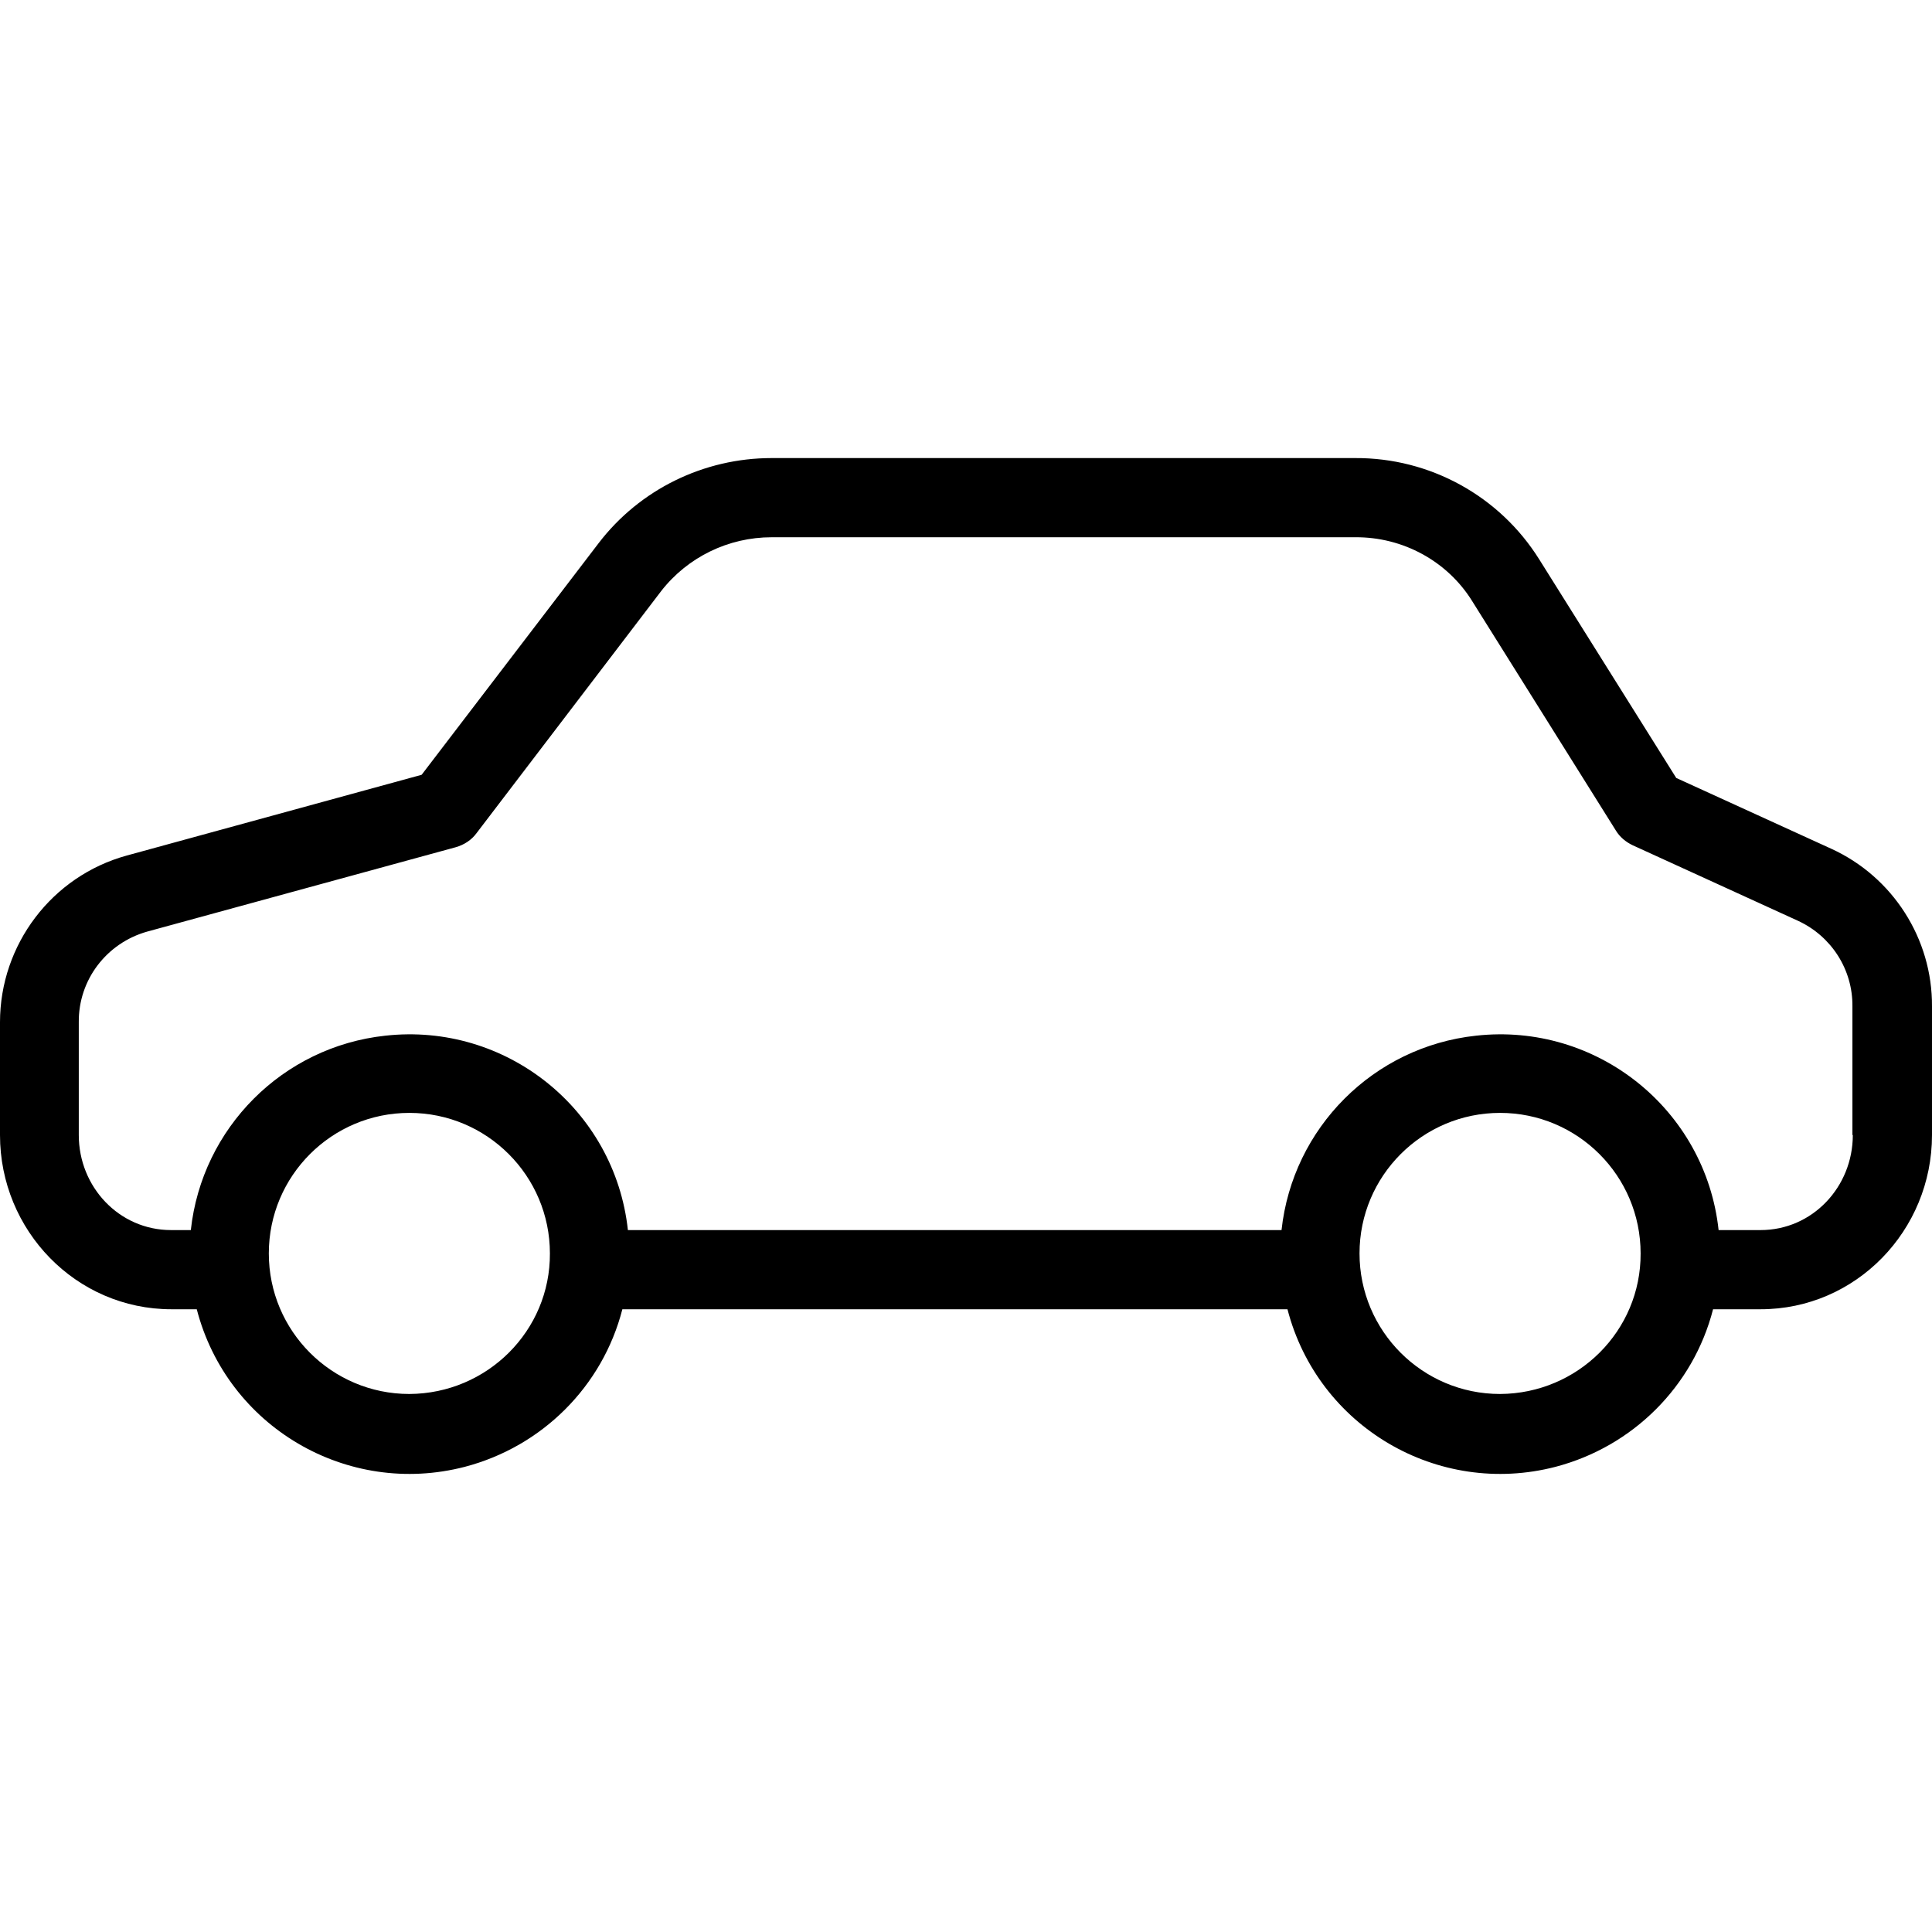
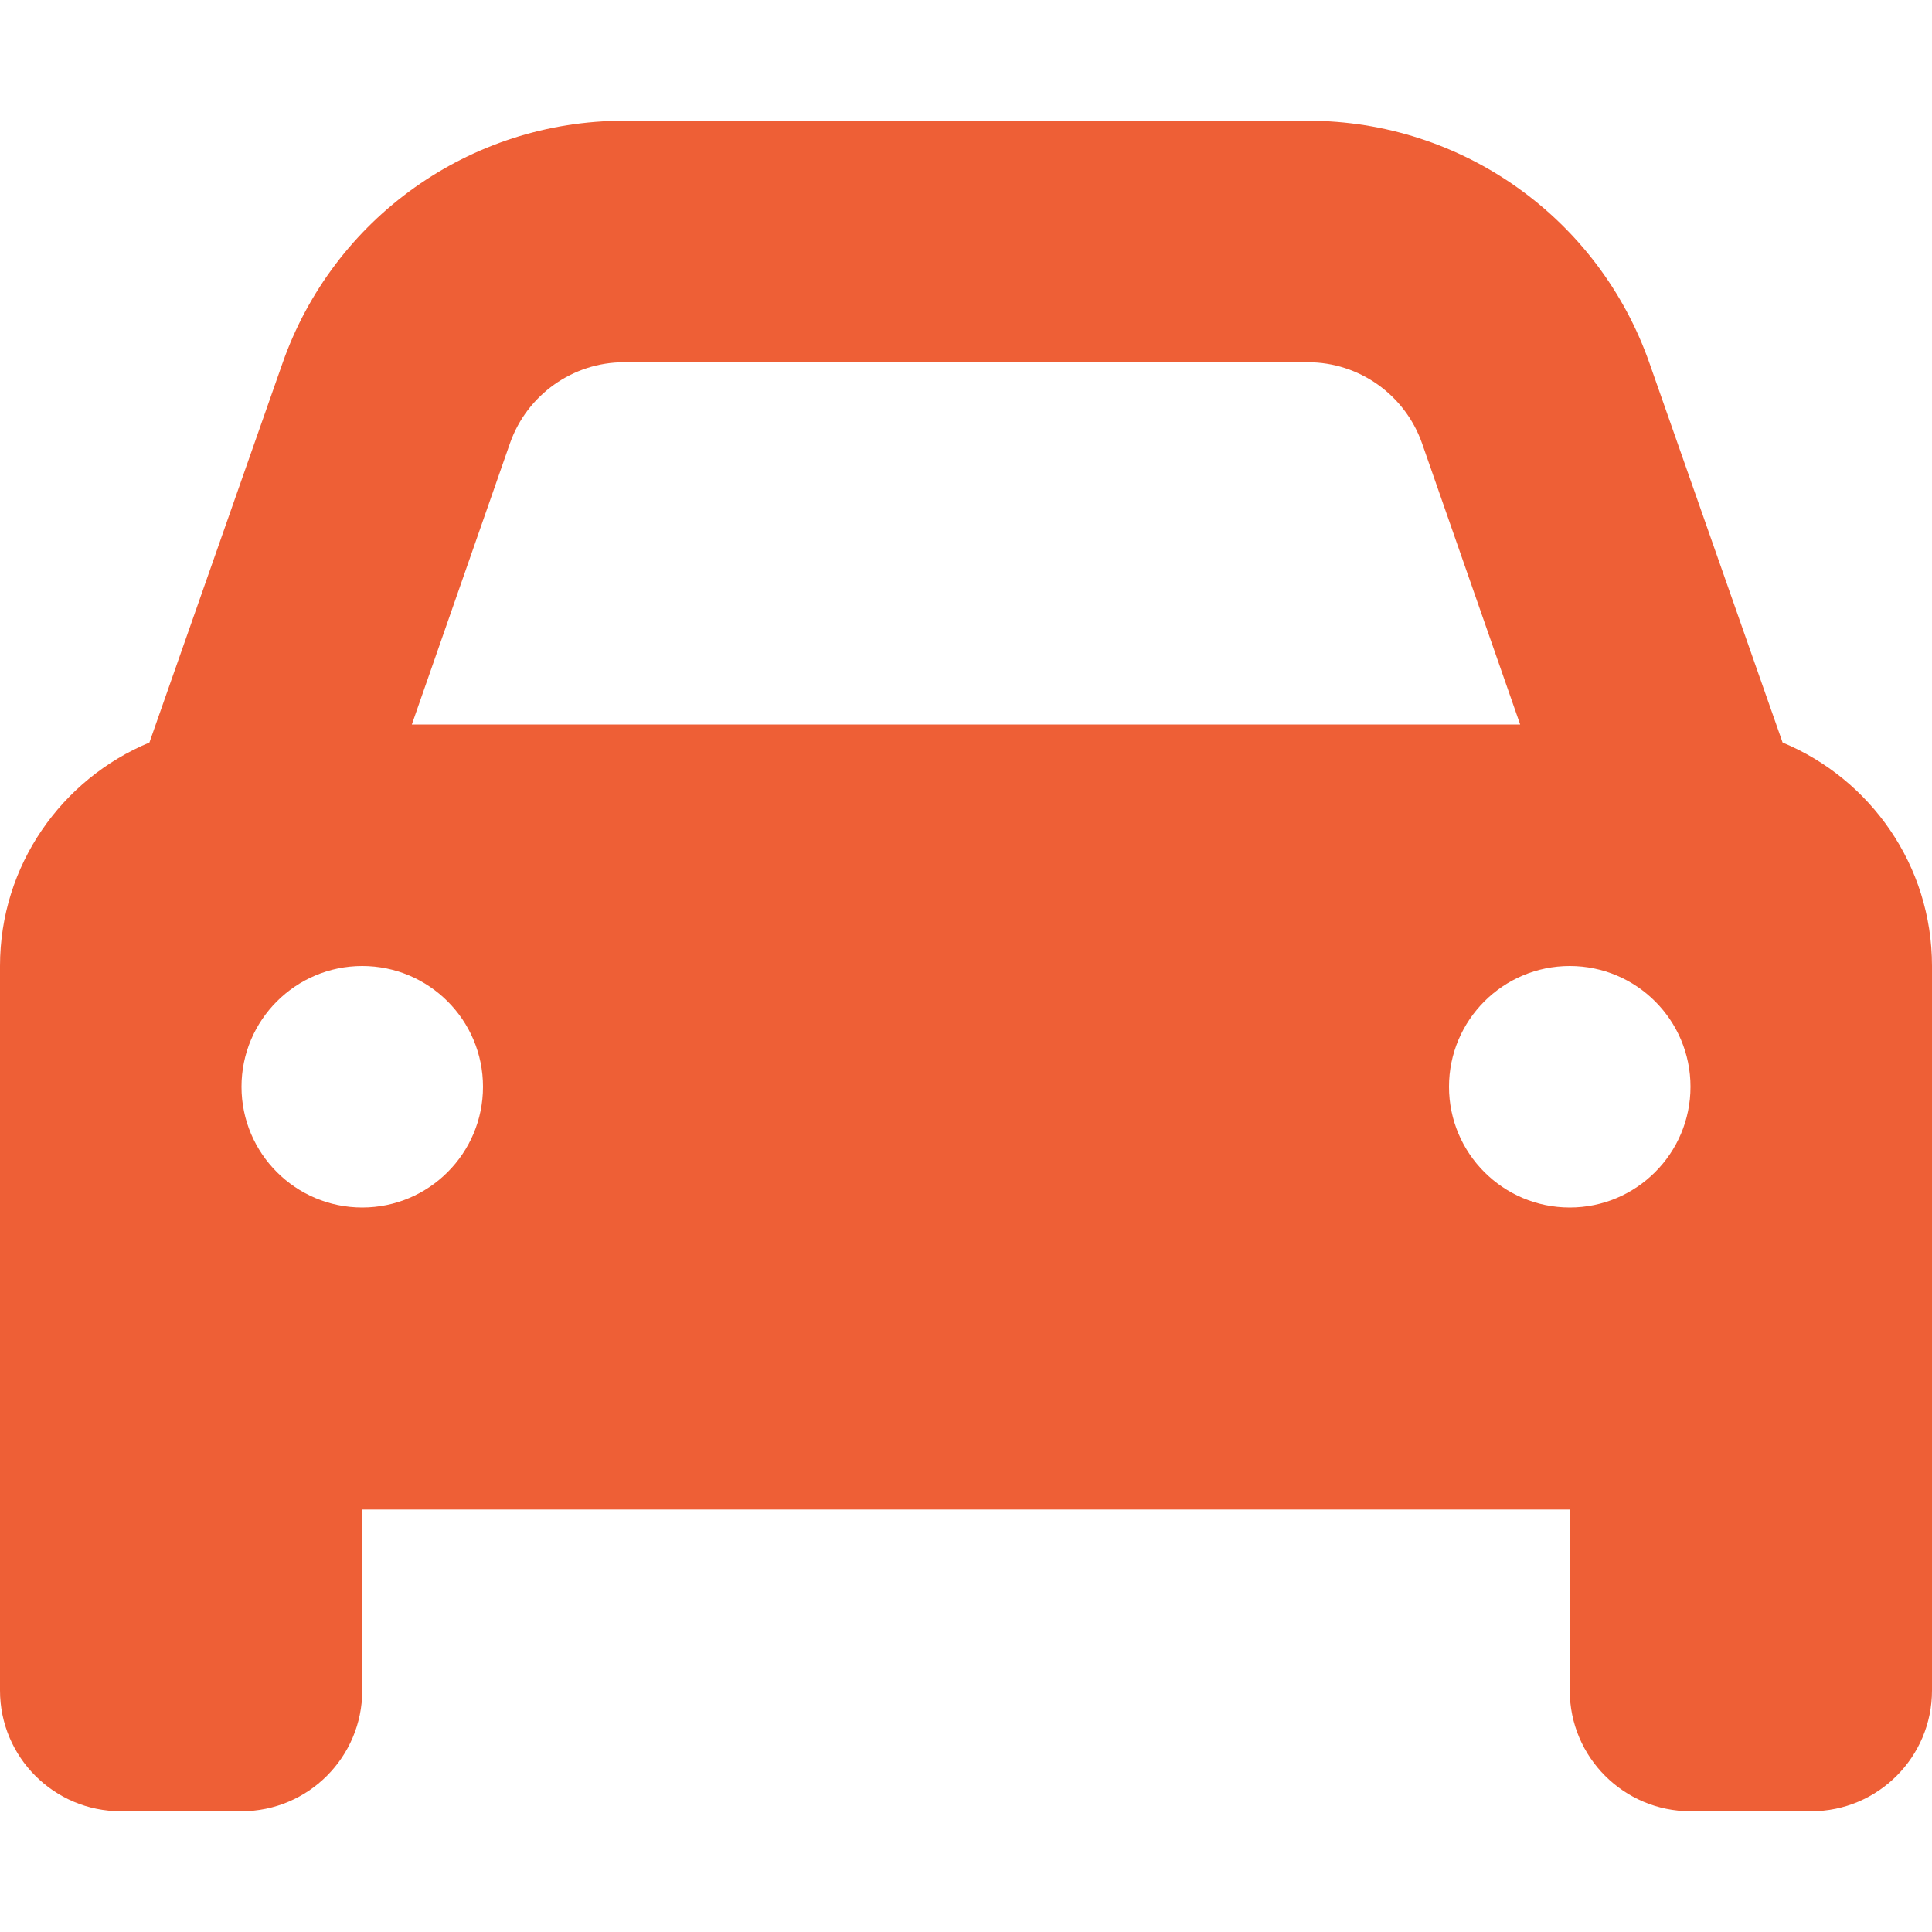
- <svg xmlns="http://www.w3.org/2000/svg" version="1.1" id="Capa_1" x="0px" y="0px" viewBox="0 0 488.001 488.001" style="enable-background:new 0 0 488.001 488.001;" xml:space="preserve">
-   <g>
-     <g>
-       <path d="M462.6,214.404l-39.2-17.9l-34.6-55.2c-10-16-27.6-25.7-46.5-25.6H194.9c-17.1,0-33.3,7.9-43.7,21.5l-44.7,58.5    l-74.5,20.4c-18.9,5.2-32,22.5-32,42.1v28.5c0,24.1,19.2,44,43.3,44h6.4c7.7,29.7,38,47.5,67.7,39.8c19.5-5.1,34.8-20.3,39.8-39.8    h168c7.7,29.7,38,47.5,67.7,39.8c19.5-5.1,34.8-20.3,39.8-39.8h12c24.1,0,43.3-19.9,43.3-44v-32.5    C488.1,237.104,478.1,221.504,462.6,214.404z M103.4,352.104c-19.6,0-35.5-15.9-35.5-35.5c0-19.6,15.9-35.5,35.5-35.5    c19.6,0,35.5,15.9,35.5,35.5C139,336.104,123.1,352.004,103.4,352.104z M378.9,352.104c-19.6,0-35.5-15.9-35.5-35.5    c0-19.6,15.9-35.5,35.5-35.5s35.5,15.9,35.5,35.5C414.5,336.104,398.6,352.004,378.9,352.104z M444.7,310.704h-10.6    c-3.3-30.5-30.8-52.5-61.3-49.1c-25.9,2.8-46.3,23.3-49.1,49.1H158.6c-3.3-30.5-30.8-52.5-61.3-49.1    c-25.9,2.8-46.3,23.3-49.1,49.1h-5c-13.1,0-23.3-10.9-23.3-24v-28.5c-0.1-10.7,7-20,17.3-22.9l77.9-21.3c2.1-0.6,4-1.8,5.3-3.6    l46.6-61.1c6.7-8.6,17-13.6,27.9-13.6h147.4c12-0.1,23.3,6,29.6,16.2l36.2,57.8c1,1.7,2.6,3,4.3,3.8l41.8,19.1    c8.4,3.9,13.8,12.3,13.7,21.6v32.5h0.1C468,299.804,457.8,310.704,444.7,310.704z" />
-     </g>
-   </g>
-   <g>
- </g>
-   <g>
- </g>
-   <g>
- </g>
-   <g>
- </g>
-   <g>
- </g>
-   <g>
- </g>
-   <g>
- </g>
-   <g>
- </g>
-   <g>
- </g>
-   <g>
- </g>
-   <g>
- </g>
-   <g>
- </g>
-   <g>
- </g>
-   <g>
- </g>
-   <g>
- </g>
+ <svg xmlns="http://www.w3.org/2000/svg" width="6" height="6" viewBox="0 0 6 6" fill="none">
+   <path d="M1.584 1.376L1.279 2.25H4.721L4.416 1.376C4.363 1.226 4.221 1.125 4.062 1.125H1.938C1.779 1.125 1.637 1.226 1.584 1.376ZM0.464 2.306L0.877 1.129C1.035 0.677 1.46 0.375 1.938 0.375H4.062C4.54 0.375 4.965 0.677 5.123 1.129L5.536 2.306C5.808 2.419 6 2.687 6 3V4.688V5.25C6 5.457 5.832 5.625 5.625 5.625H5.25C5.043 5.625 4.875 5.457 4.875 5.25V4.688H1.125V5.25C1.125 5.457 0.957 5.625 0.75 5.625H0.375C0.168 5.625 0 5.457 0 5.25V4.688V3C0 2.687 0.192 2.419 0.464 2.306ZM1.5 3.375C1.5 3.168 1.332 3 1.125 3C0.918 3 0.75 3.168 0.75 3.375C0.75 3.582 0.918 3.75 1.125 3.75C1.332 3.75 1.5 3.582 1.5 3.375ZM4.875 3.75C5.082 3.75 5.25 3.582 5.25 3.375C5.25 3.168 5.082 3 4.875 3C4.668 3 4.5 3.168 4.5 3.375C4.5 3.582 4.668 3.75 4.875 3.75Z" fill="#EE5F36" />
</svg>
